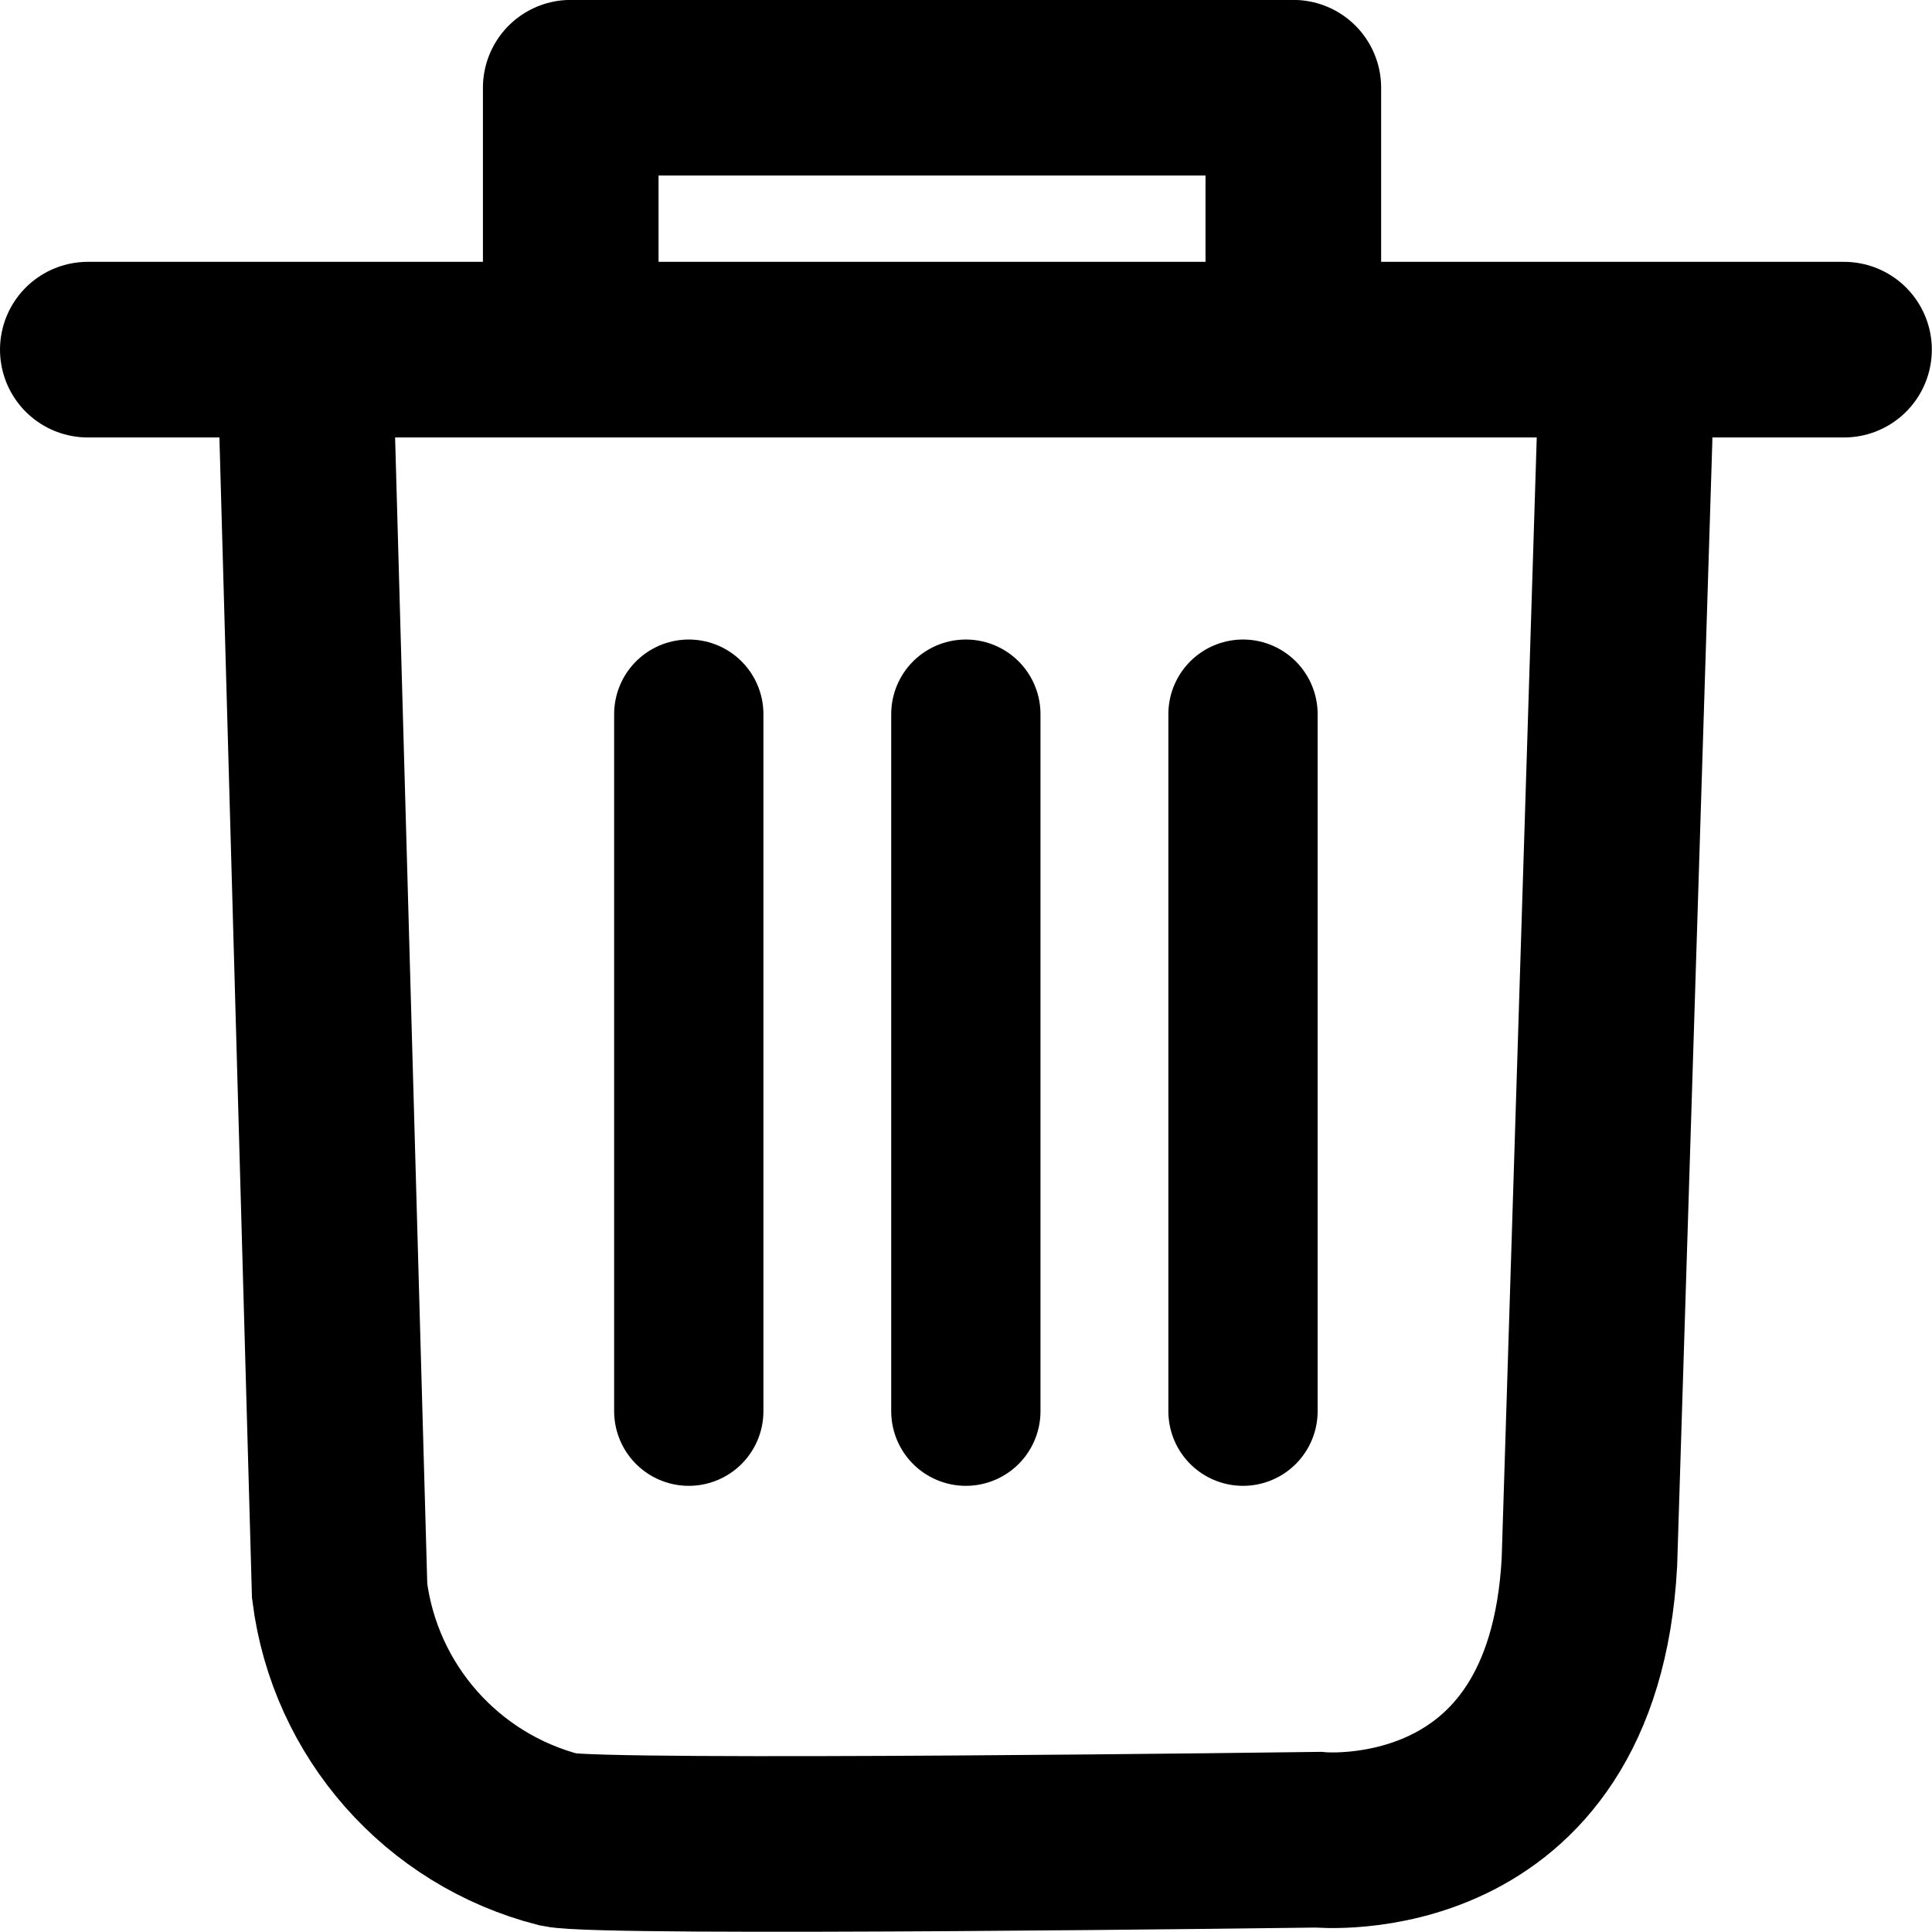
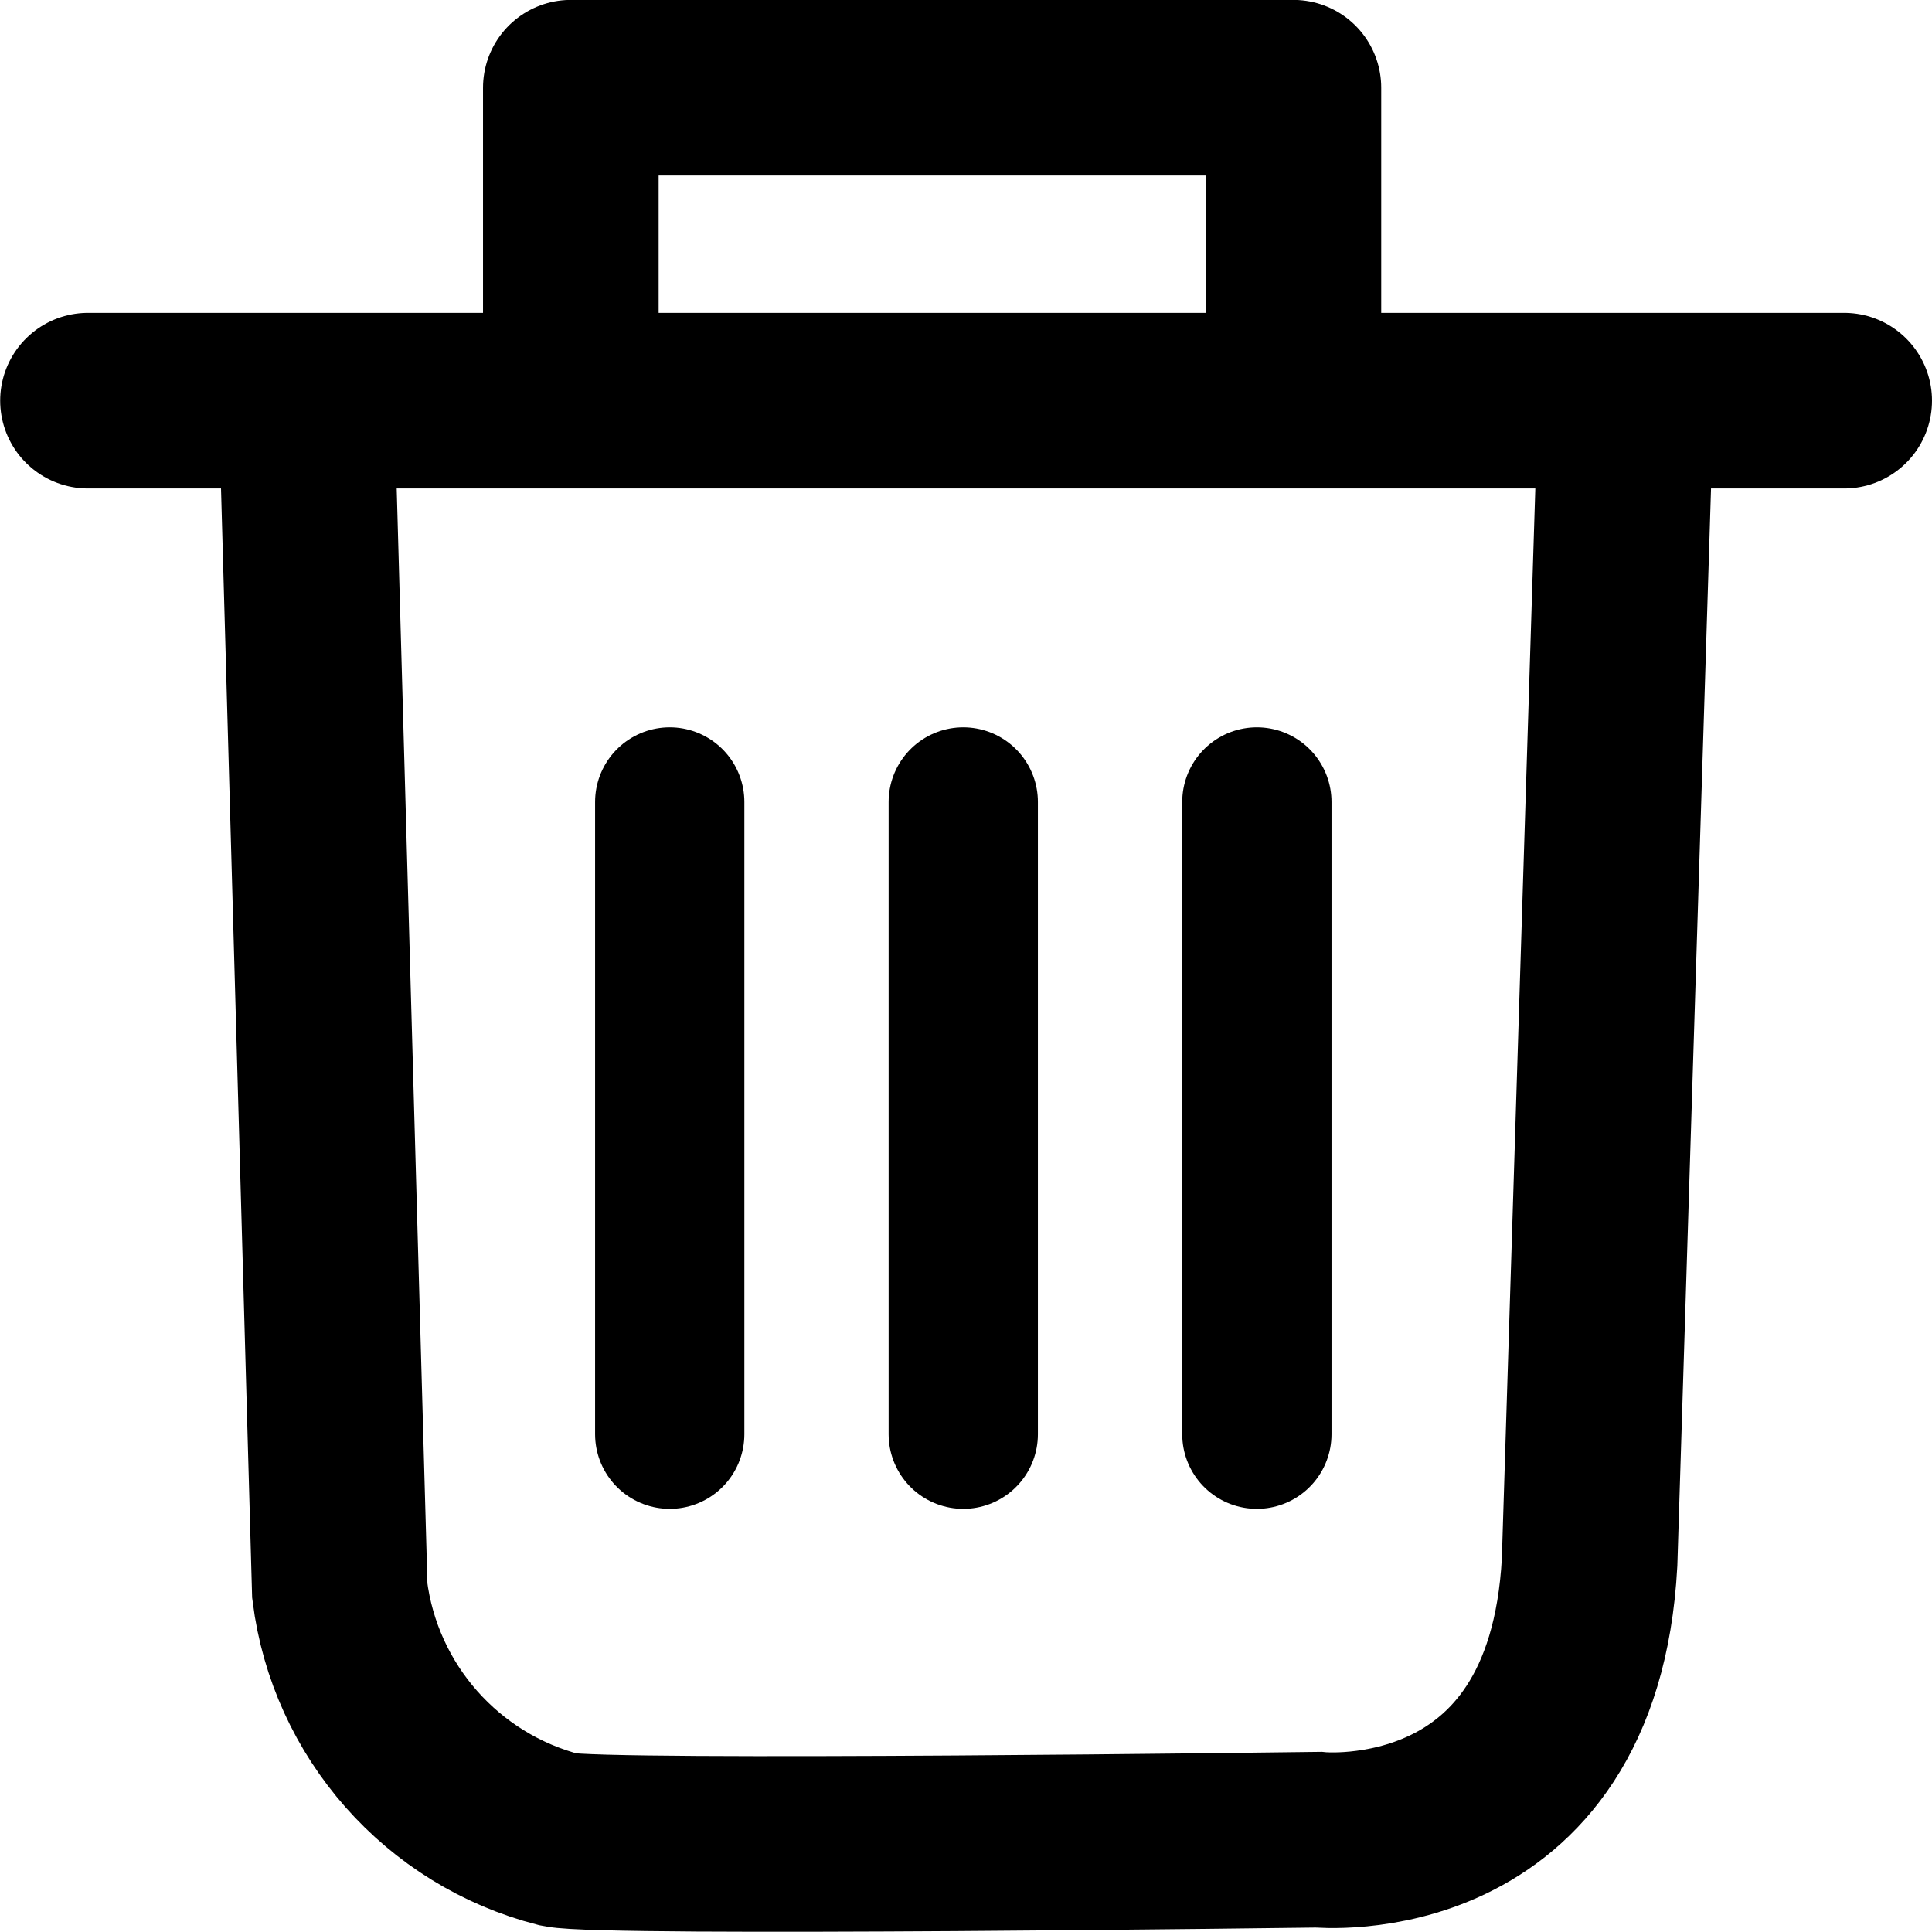
<svg xmlns="http://www.w3.org/2000/svg" width="22" height="22.002" viewBox="0 0 22 22.002">
-   <g id="Group_15766" data-name="Group 15766" transform="translate(-630.1 -519.167)">
-     <path id="Path_30144" data-name="Path 30144" d="M15815.6,3319.833h20" transform="translate(-15184.5 -2796.684)" fill="none" stroke="#000" stroke-linecap="round" stroke-width="2" />
+   <g id="Group_15964" data-name="Group 15964" transform="translate(-630.098 -519.167)">
+     <path id="Path_30144" data-name="Path 30144" d="M15815.6,3320.414h20" transform="translate(-15184.5 -2796.684)" fill="none" stroke="#000" stroke-linecap="round" stroke-width="2" />
    <path id="Path_30145" data-name="Path 30145" d="M15823.833,3319.838l.368,13.117a3.363,3.363,0,0,0,2.5,2.834c.515.109,8.643,0,8.643,0s2.905.291,3.09-3.161l.4-12.787" transform="translate(-15190.233 -2795.671)" fill="none" stroke="#000" stroke-linecap="round" stroke-width="2" />
-     <path id="Path_30146" data-name="Path 30146" d="M15841.334,3314.148v-1.982h8.229v1.982" transform="translate(-15204.734 -2792)" fill="none" stroke="#000" stroke-linecap="round" stroke-linejoin="round" stroke-width="2" />
-     <g id="Group_15630" data-name="Group 15630" transform="translate(637.944 527.3)">
-       <path id="Path_30147" data-name="Path 30147" d="M15838.667,3333.333v7.938" transform="translate(-15838.667 -3333.333)" fill="none" stroke="#000" stroke-linecap="round" stroke-width="1.7" />
-       <path id="Path_30148" data-name="Path 30148" d="M15838.667,3333.333v7.938" transform="translate(-15835.512 -3333.333)" fill="none" stroke="#000" stroke-linecap="round" stroke-width="1.7" />
-       <path id="Path_30149" data-name="Path 30149" d="M15838.667,3333.333v7.938" transform="translate(-15832.355 -3333.333)" fill="none" stroke="#000" stroke-linecap="round" stroke-width="1.7" />
+     <path id="Path_30146" data-name="Path 30146" d="M15841.334,3314.854v-2.688h8.229v2.688" transform="translate(-15204.735 -2792)" fill="none" stroke="#000" stroke-linecap="round" stroke-linejoin="round" stroke-width="2" />
+     <g id="Group_15630" data-name="Group 15630" transform="translate(637.725 528.3)">
+       <path id="Path_30147" data-name="Path 30147" d="M15838.667,3333.333v7.2" transform="translate(-15838.667 -3333.333)" fill="none" stroke="#000" stroke-linecap="round" stroke-width="1.7" />
+       <path id="Path_30148" data-name="Path 30148" d="M15838.667,3333.333v7.2" transform="translate(-15835.324 -3333.333)" fill="none" stroke="#000" stroke-linecap="round" stroke-width="1.7" />
+       <path id="Path_30149" data-name="Path 30149" d="M15838.667,3333.333v7.2" transform="translate(-15831.98 -3333.333)" fill="none" stroke="#000" stroke-linecap="round" stroke-width="1.7" />
    </g>
  </g>
</svg>
